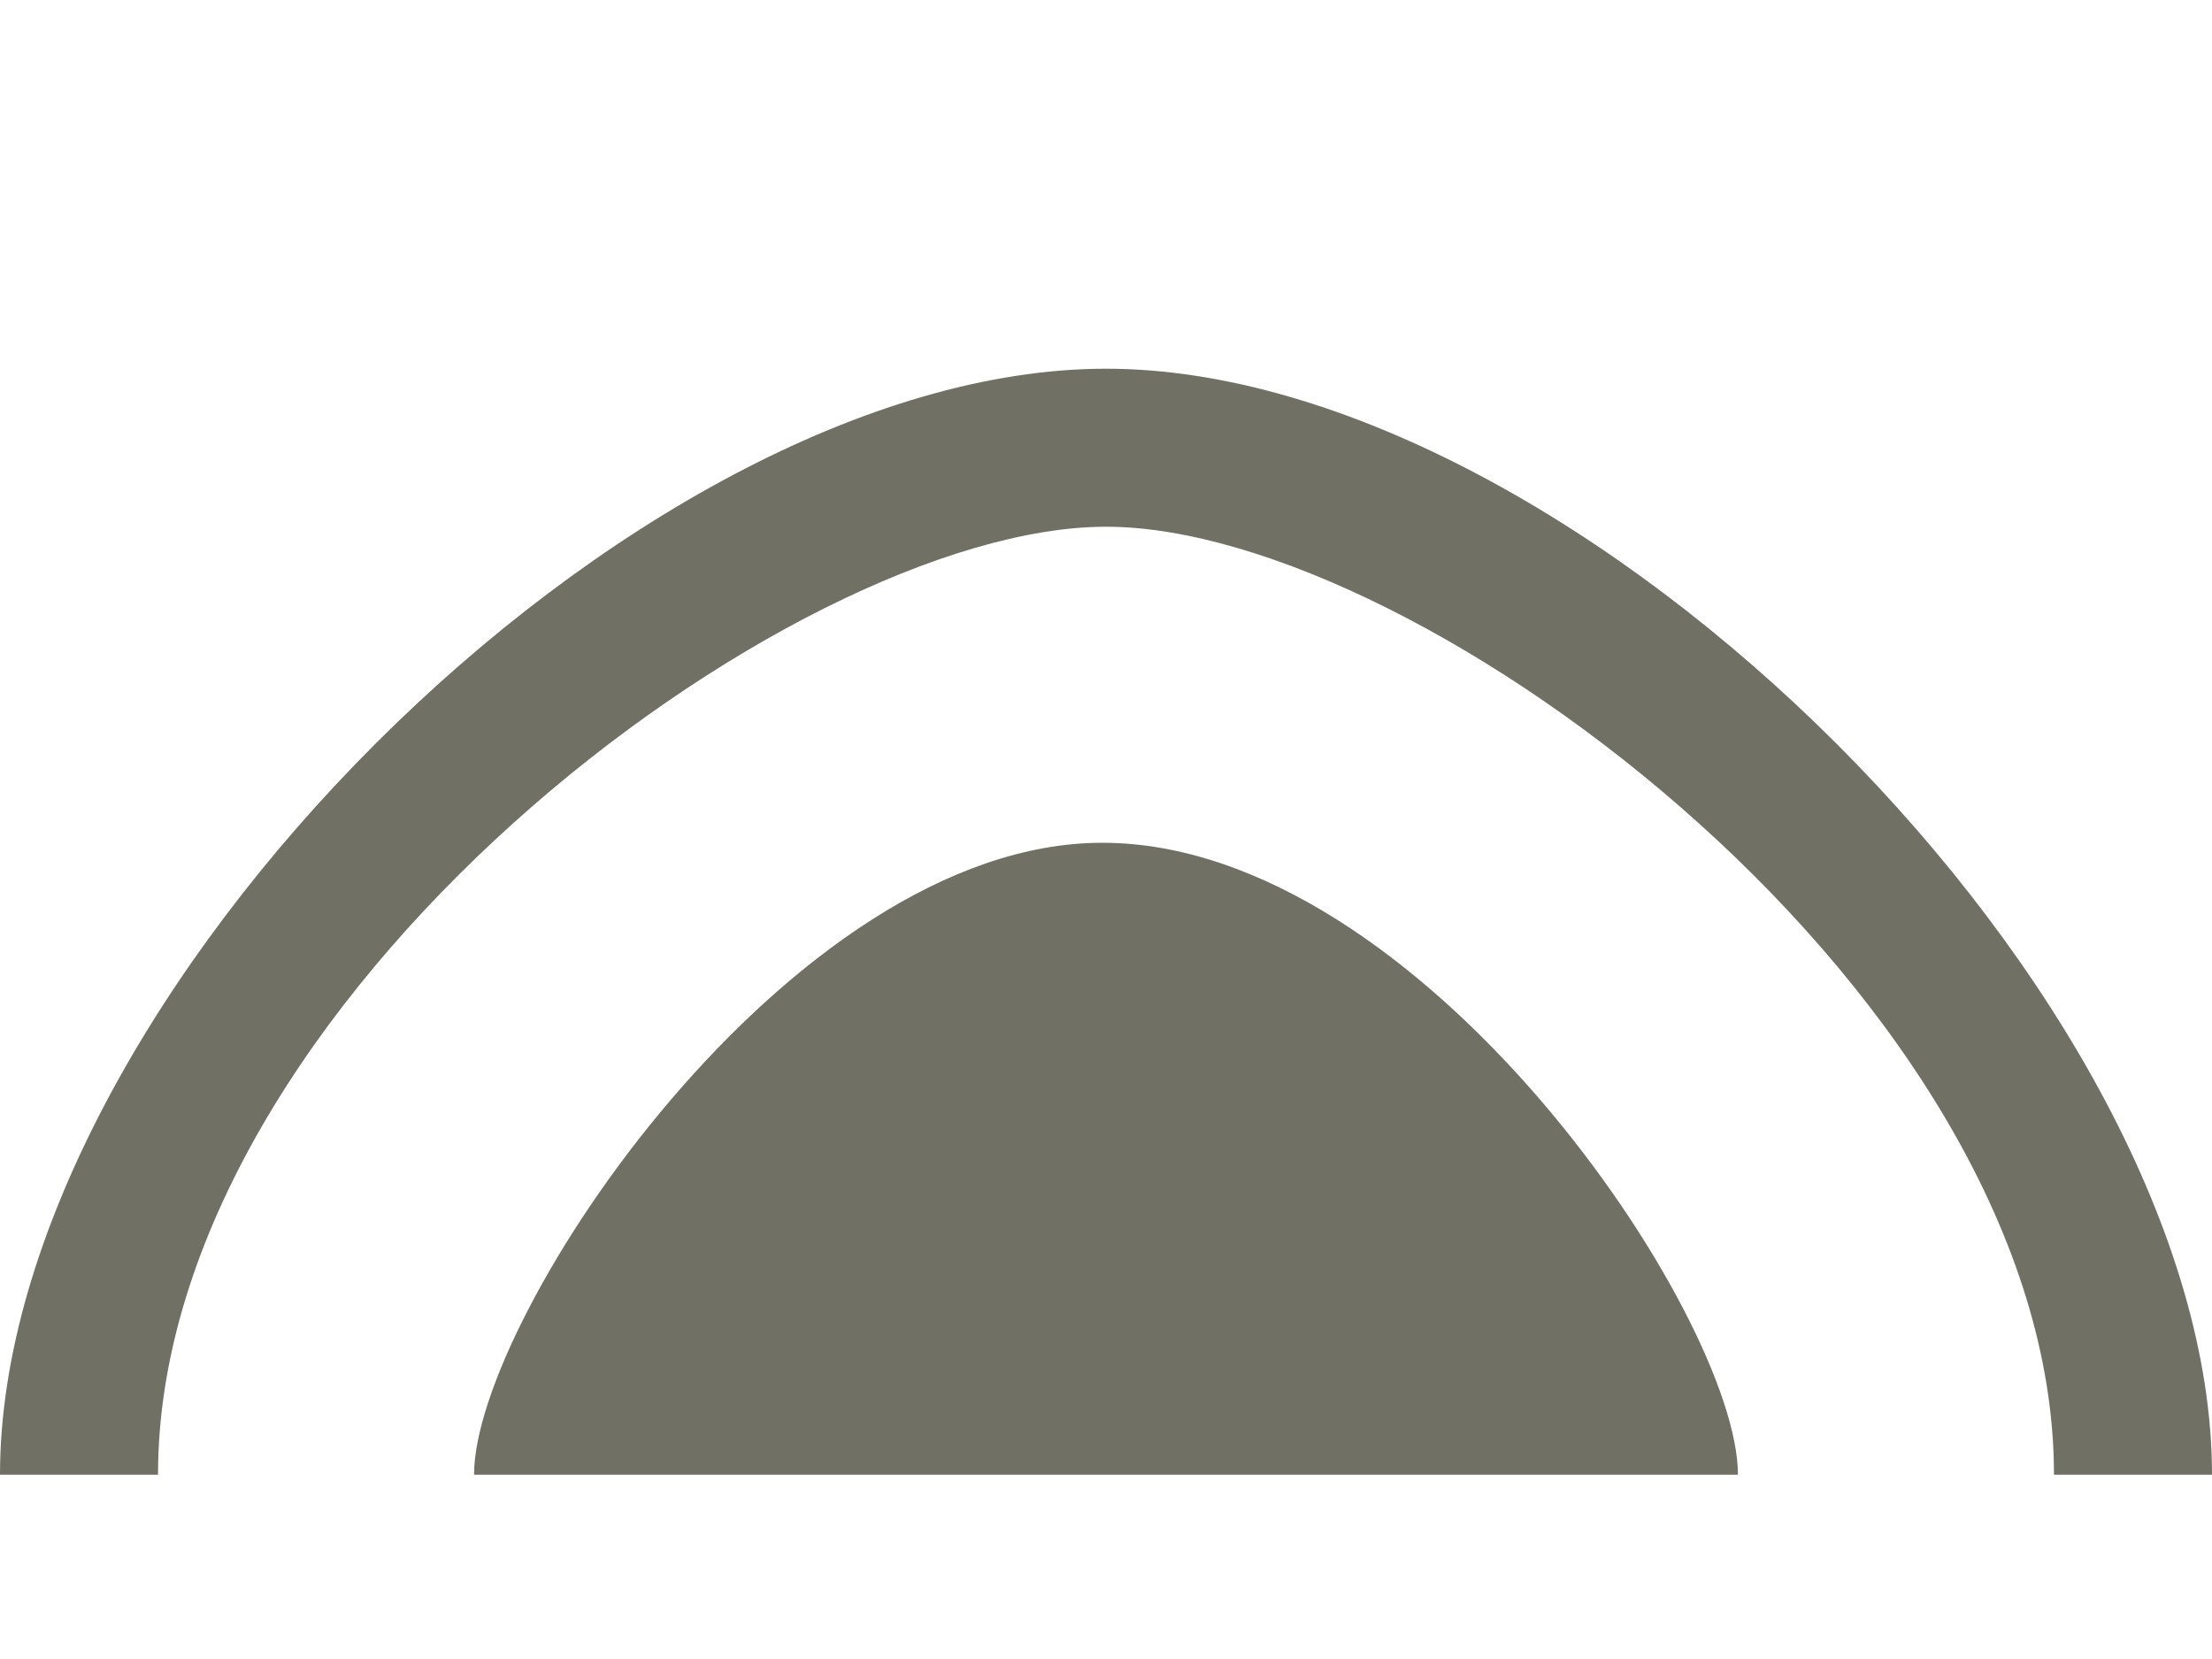
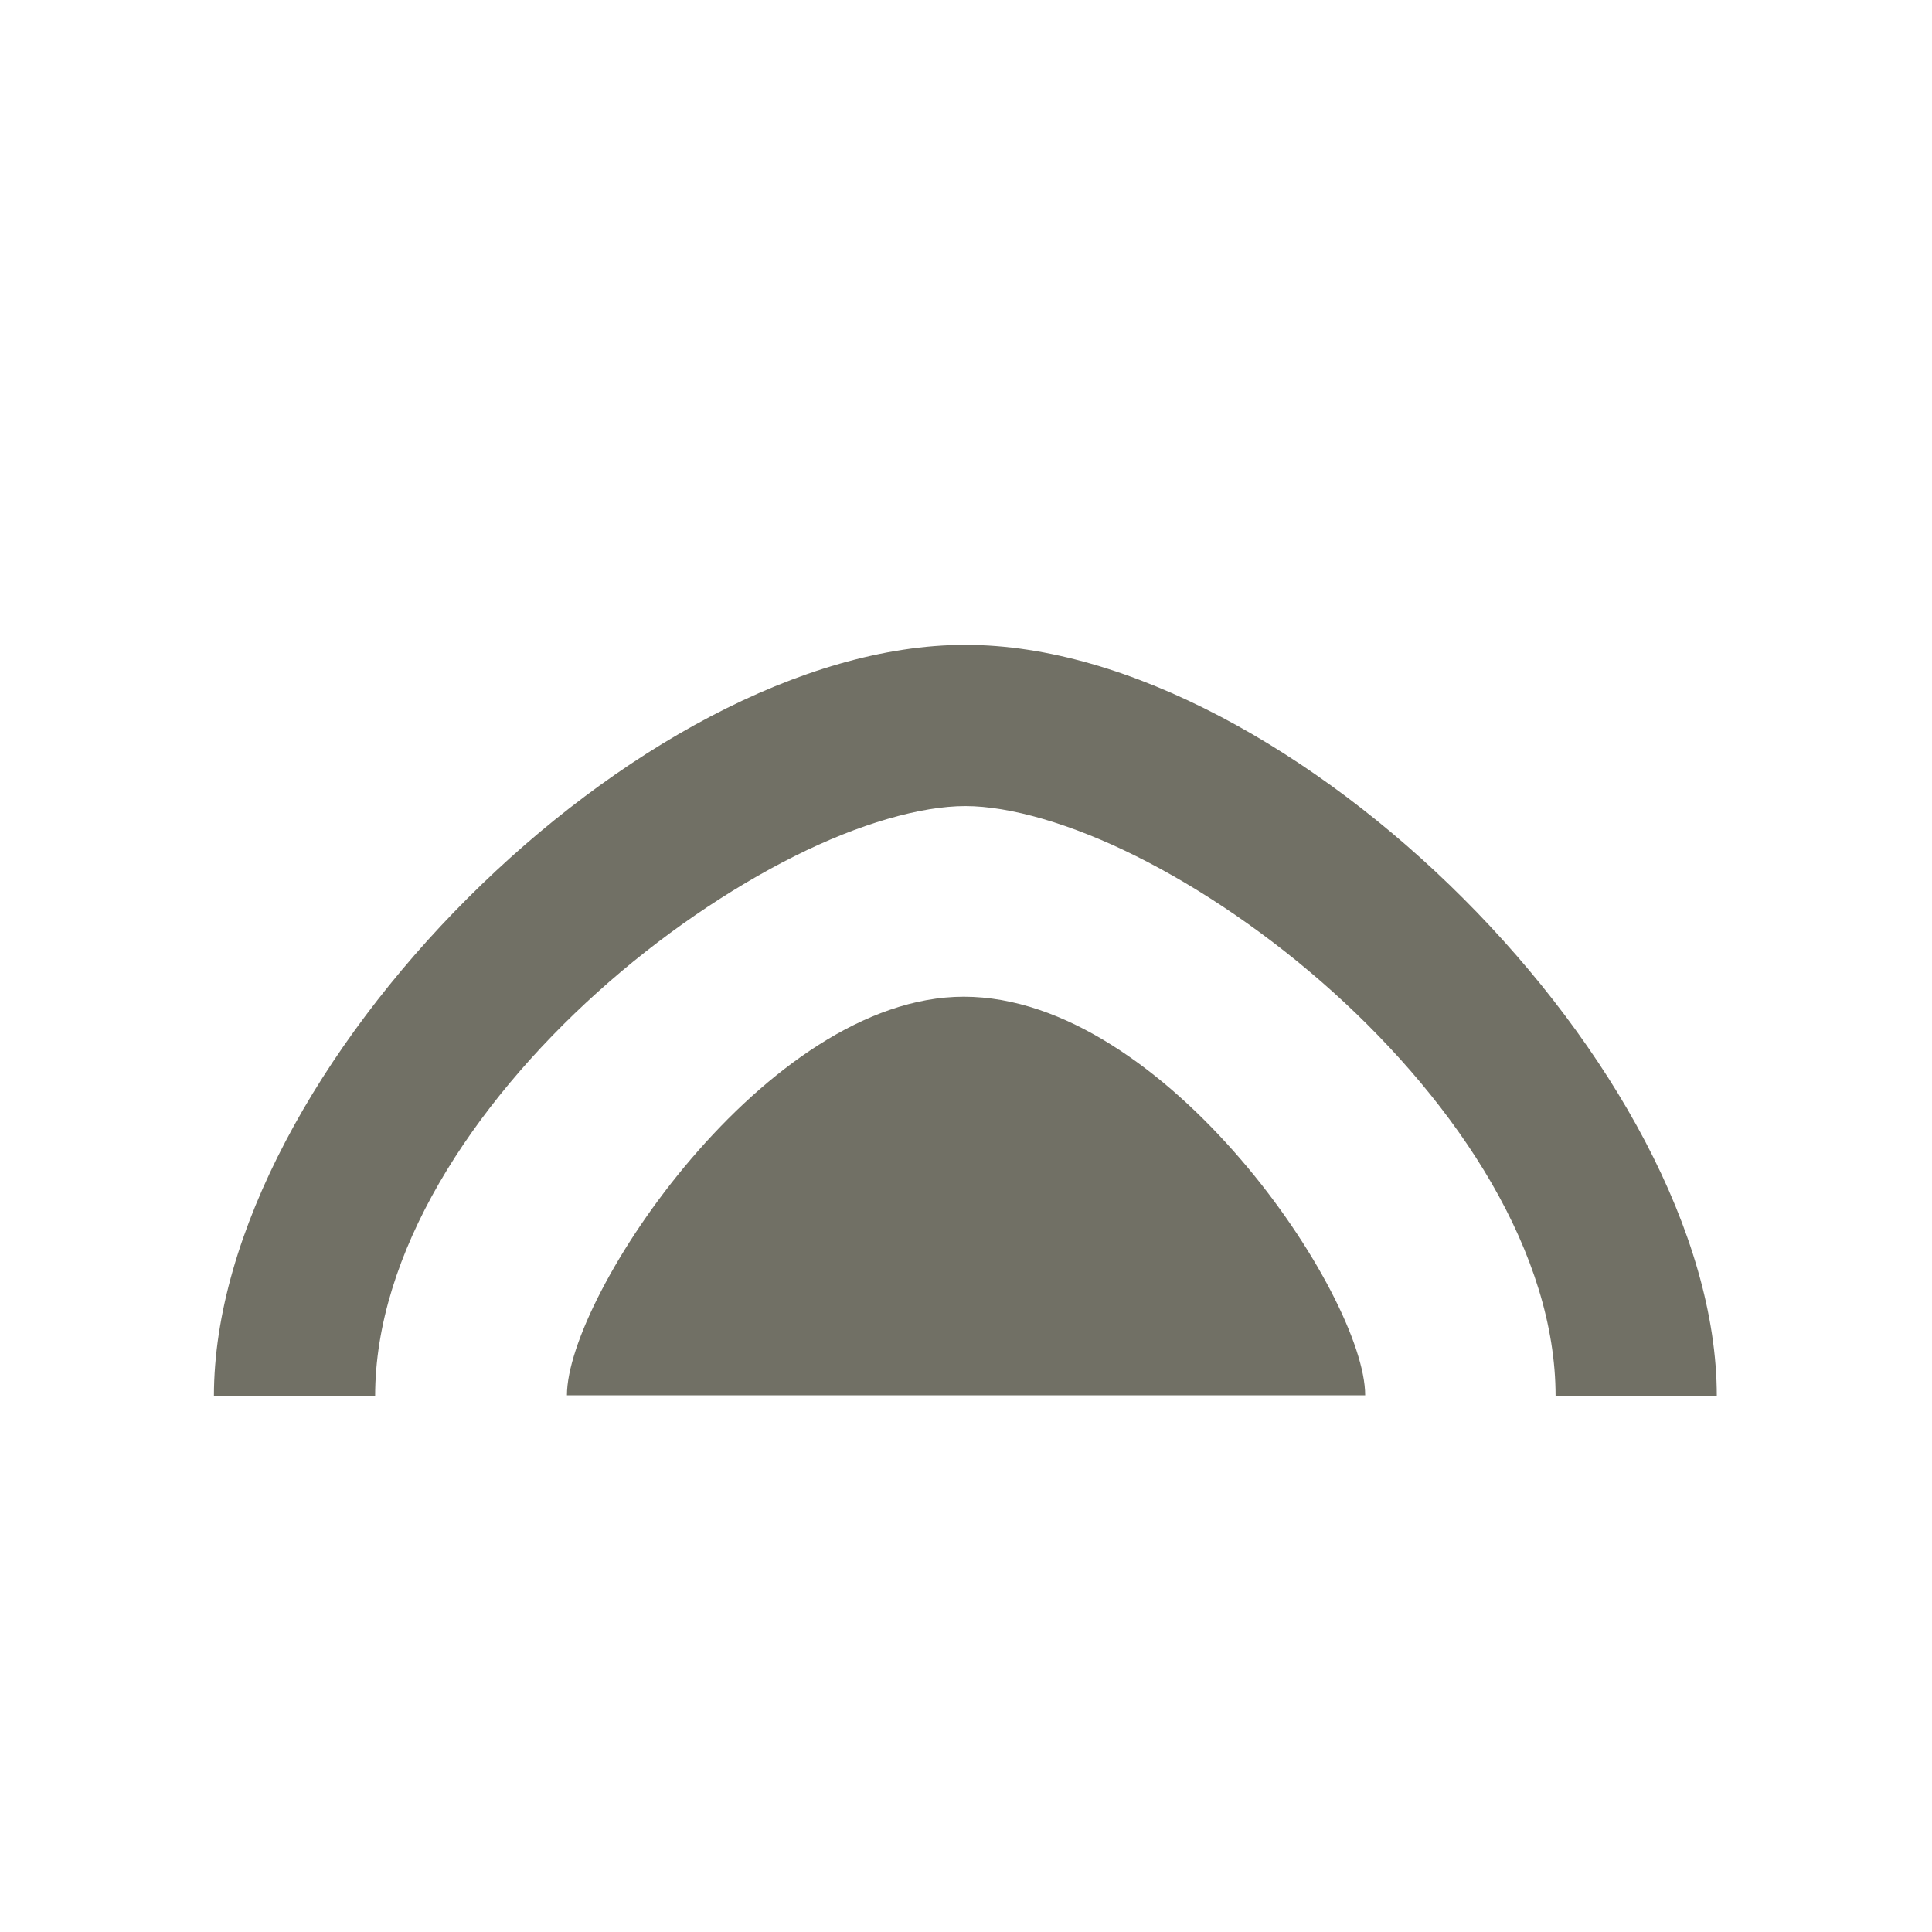
- <svg xmlns="http://www.w3.org/2000/svg" version="1.1" viewBox="0 0 16 12" width="12" height="9">
-   <path d="m3.429 10.667c0-1.143 2.286-4.571 4.544-4.571 2.313 0 4.598 3.429 4.598 4.571h-4.571zm4.571-8c-3.429 0-8 4.571-8 8h1.143c0-3.429 4.571-6.857 6.857-6.857 2.286 0 6.857 3.429 6.857 6.857h1.143c0-3.429-4.571-8-8-8z" fill="#717065" />
+ <svg xmlns="http://www.w3.org/2000/svg" width="18" height="18" version="1.1" viewBox="0 0 18 18">
+   <path d="m5.282 13c0-0.929 1.859-3.714 3.697-3.714 1.881 0 3.74 2.786 3.74 3.714h-3.719zm3.711-6.992c-3.034 0-7 3.966-7 7h1.502c0-0.661 0.223-1.339 0.596-1.984 0.373-0.645 0.893-1.256 1.477-1.781 0.583-0.525 1.228-0.962 1.834-1.266s1.179-0.467 1.592-0.467 0.985 0.164 1.592 0.467 1.251 0.741 1.834 1.266c0.583 0.525 1.104 1.136 1.477 1.781 0.373 0.645 0.596 1.323 0.596 1.984h1.502c0-3.034-3.966-7-7-7z" fill="#717065" />
</svg>
